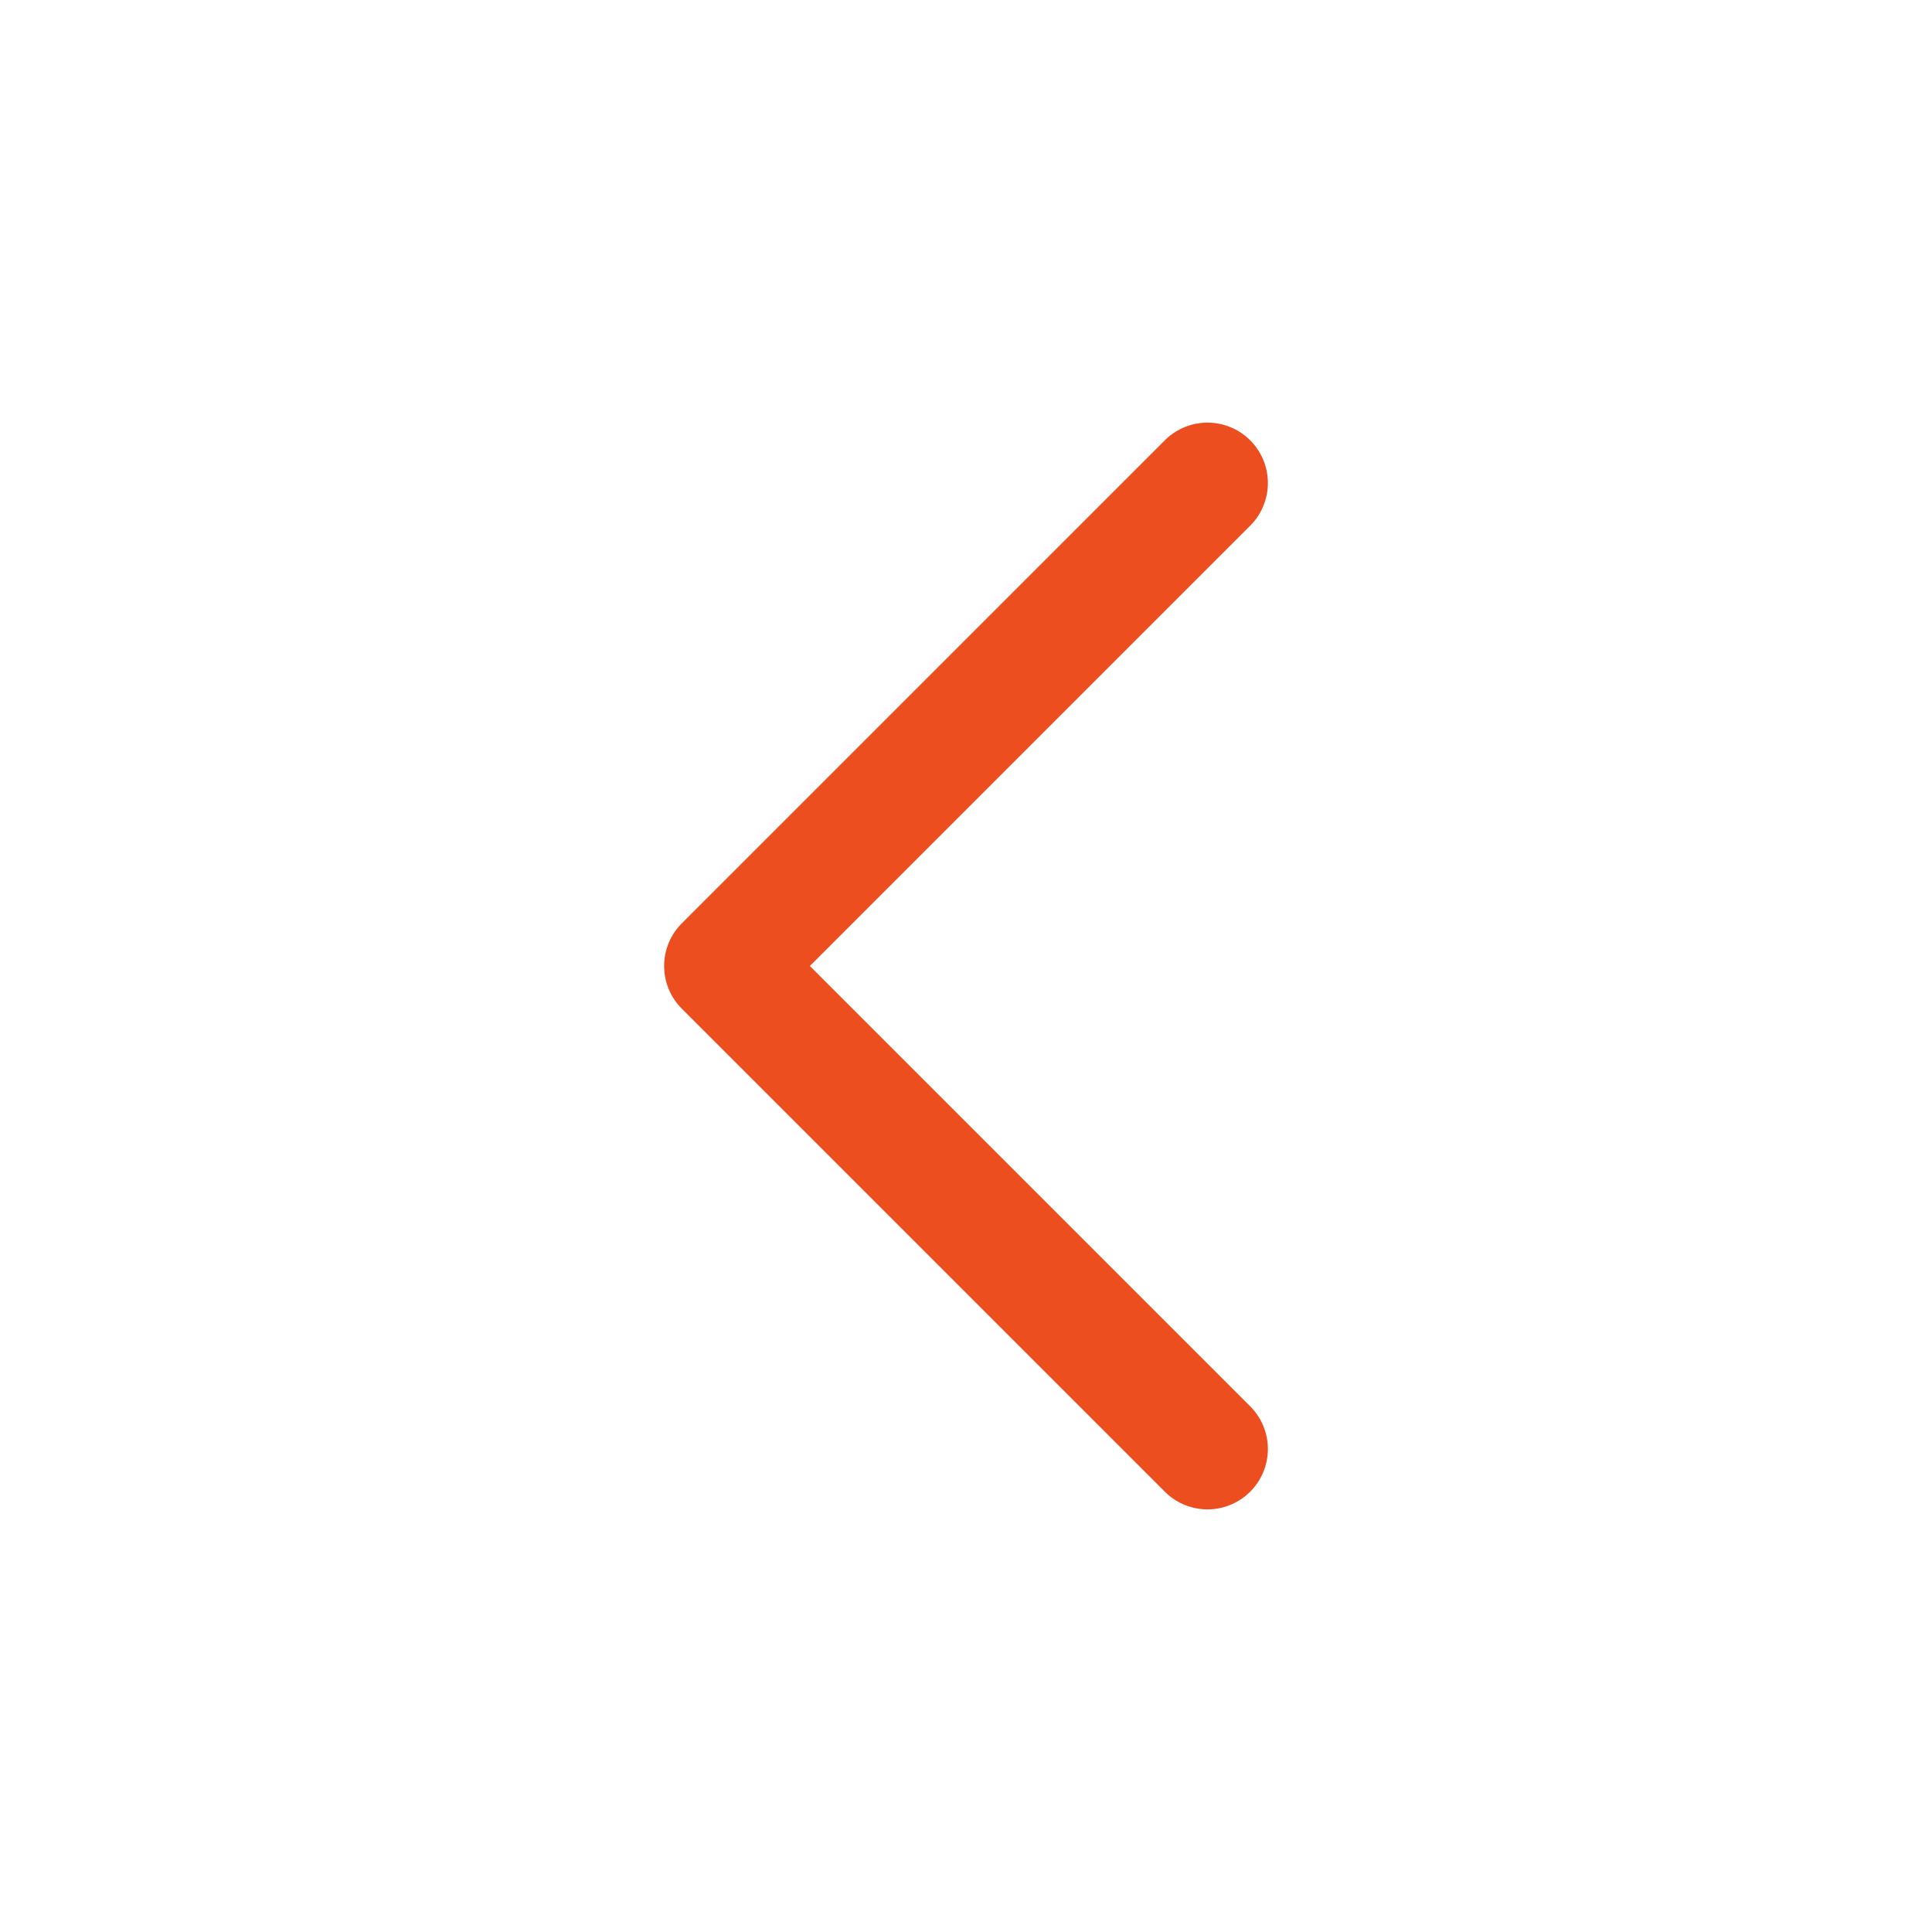
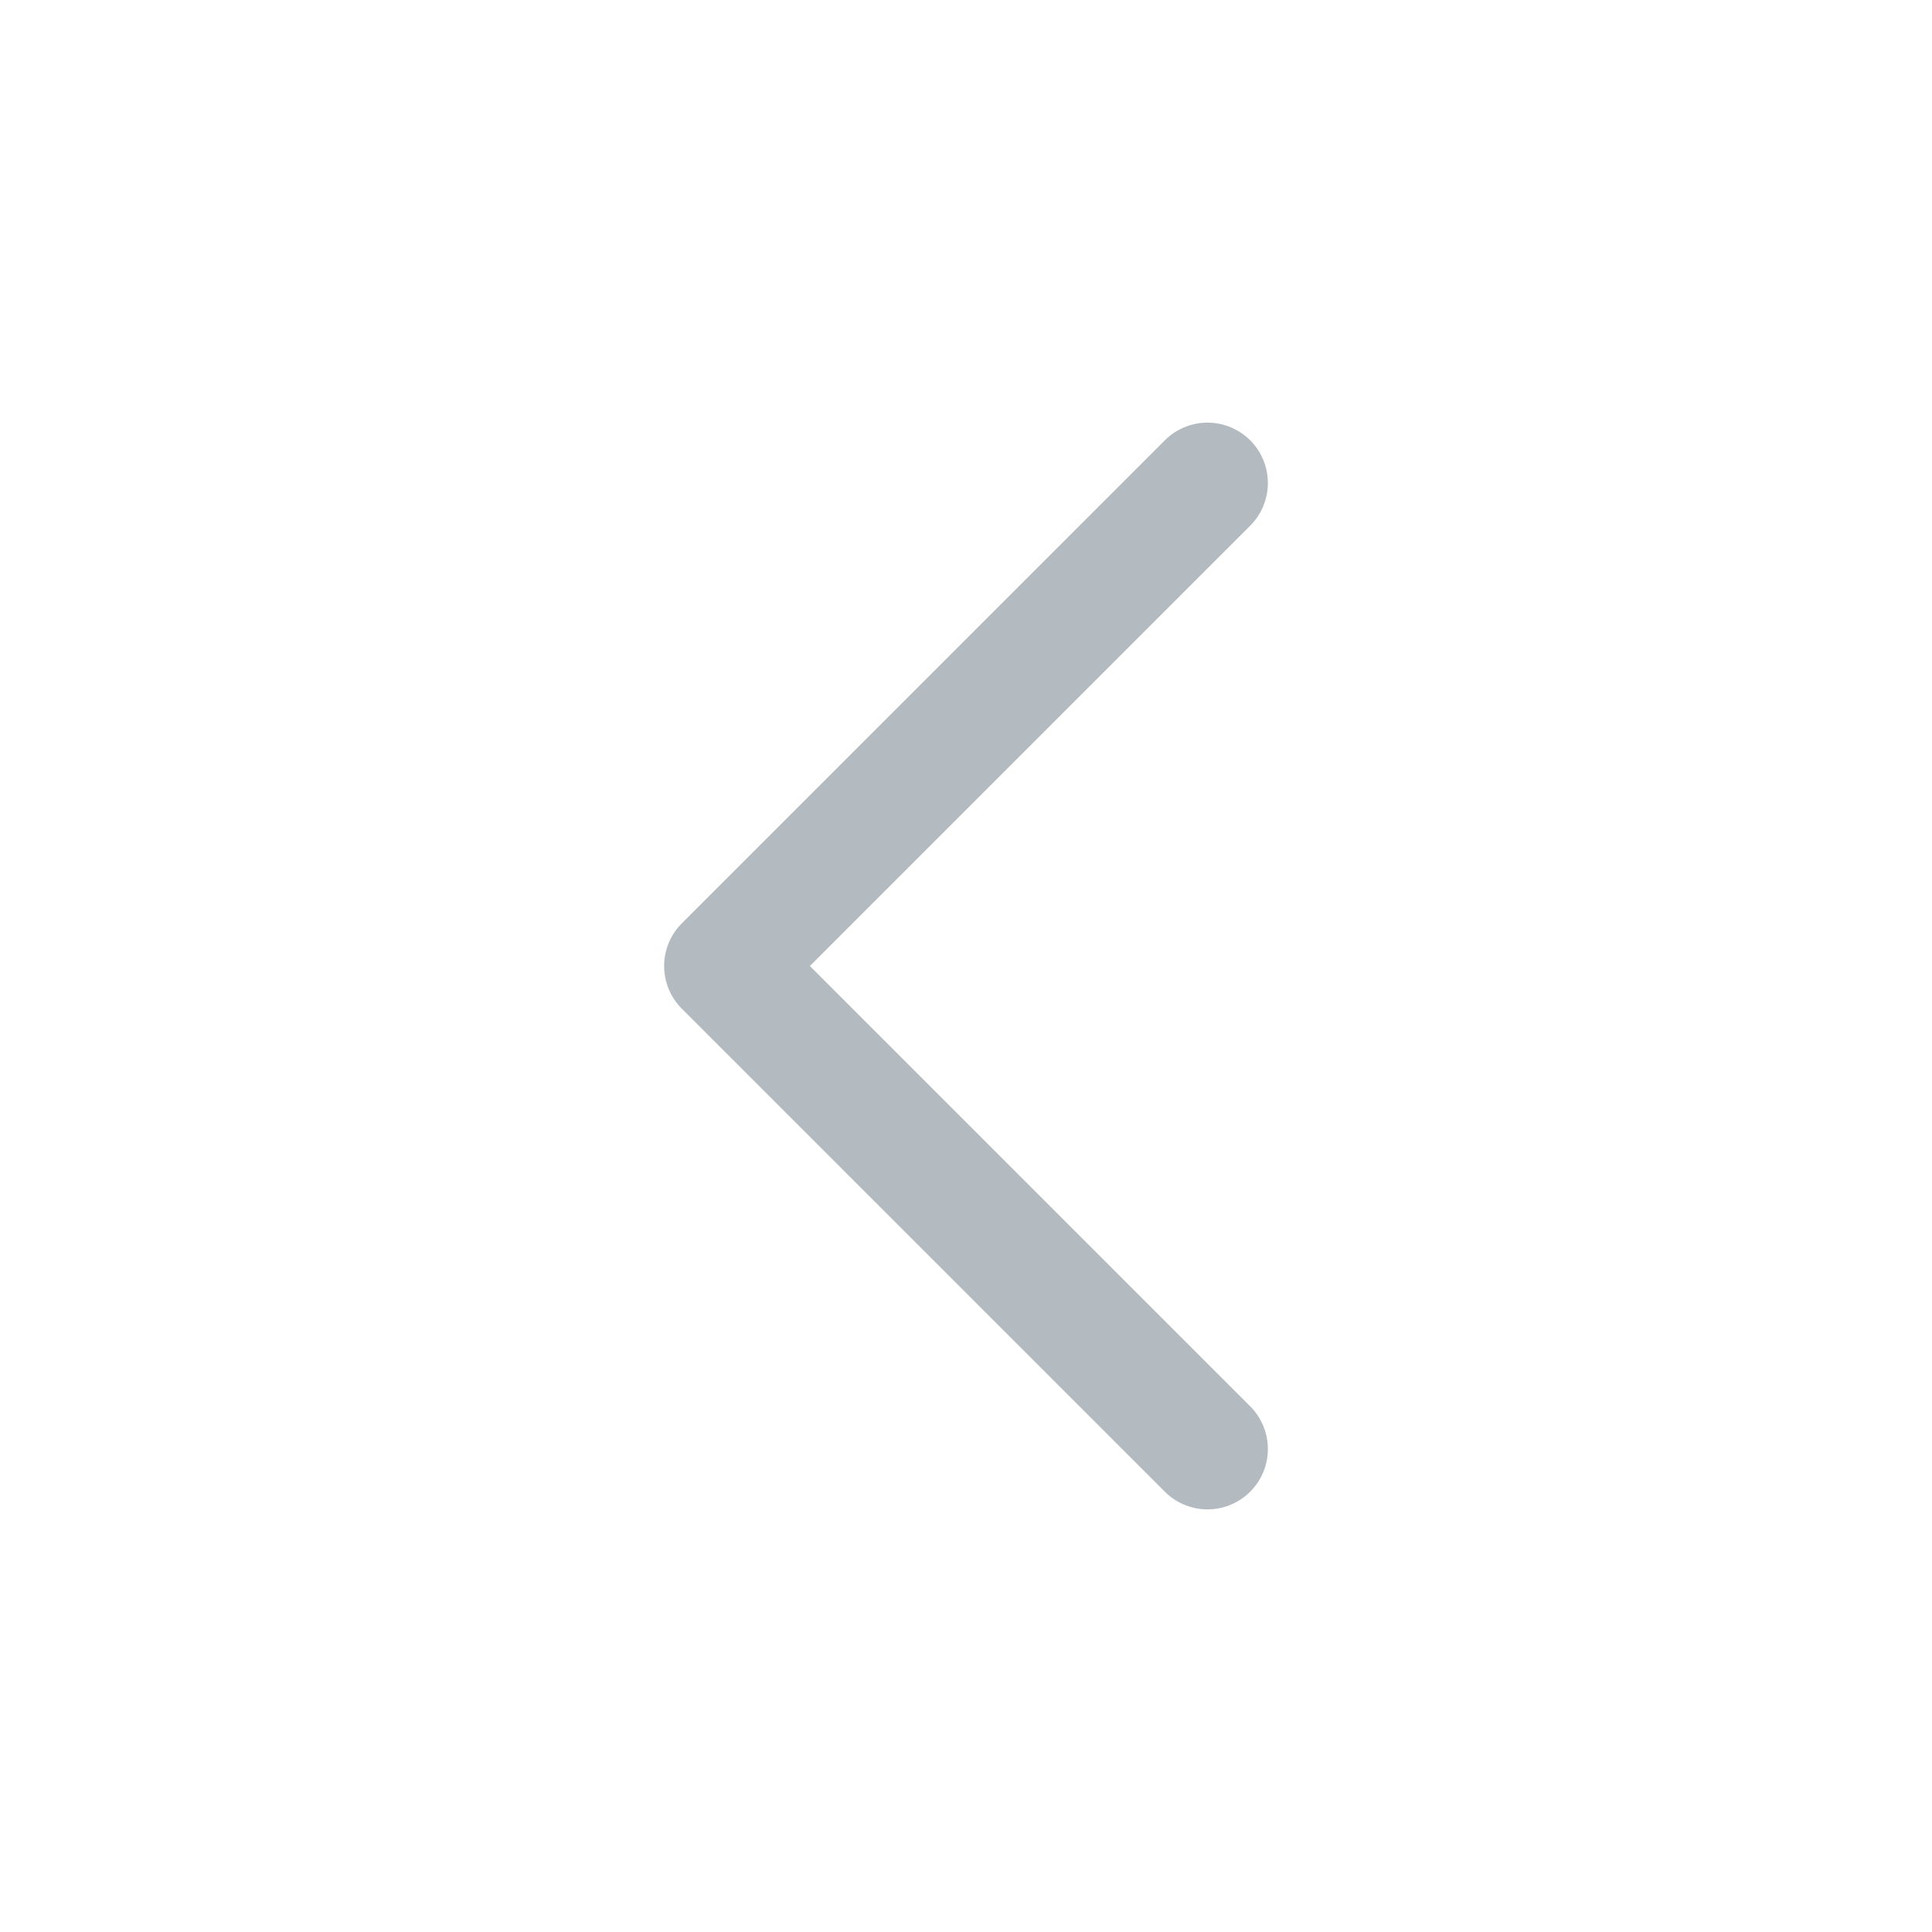
<svg xmlns="http://www.w3.org/2000/svg" width="24px" height="24px" stroke-width="1.5" viewBox="0 0 24 24" fill="none" color="#000">
-   <path d="M15 6L9 12L15 18" stroke="#EC4E20" stroke-width="1.5" stroke-linecap="round" stroke-linejoin="round" />
+   <path d="M15 6L9 12L15 18" stroke="#b3bbc1" stroke-width="1.5" stroke-linecap="round" stroke-linejoin="round" />
</svg>
